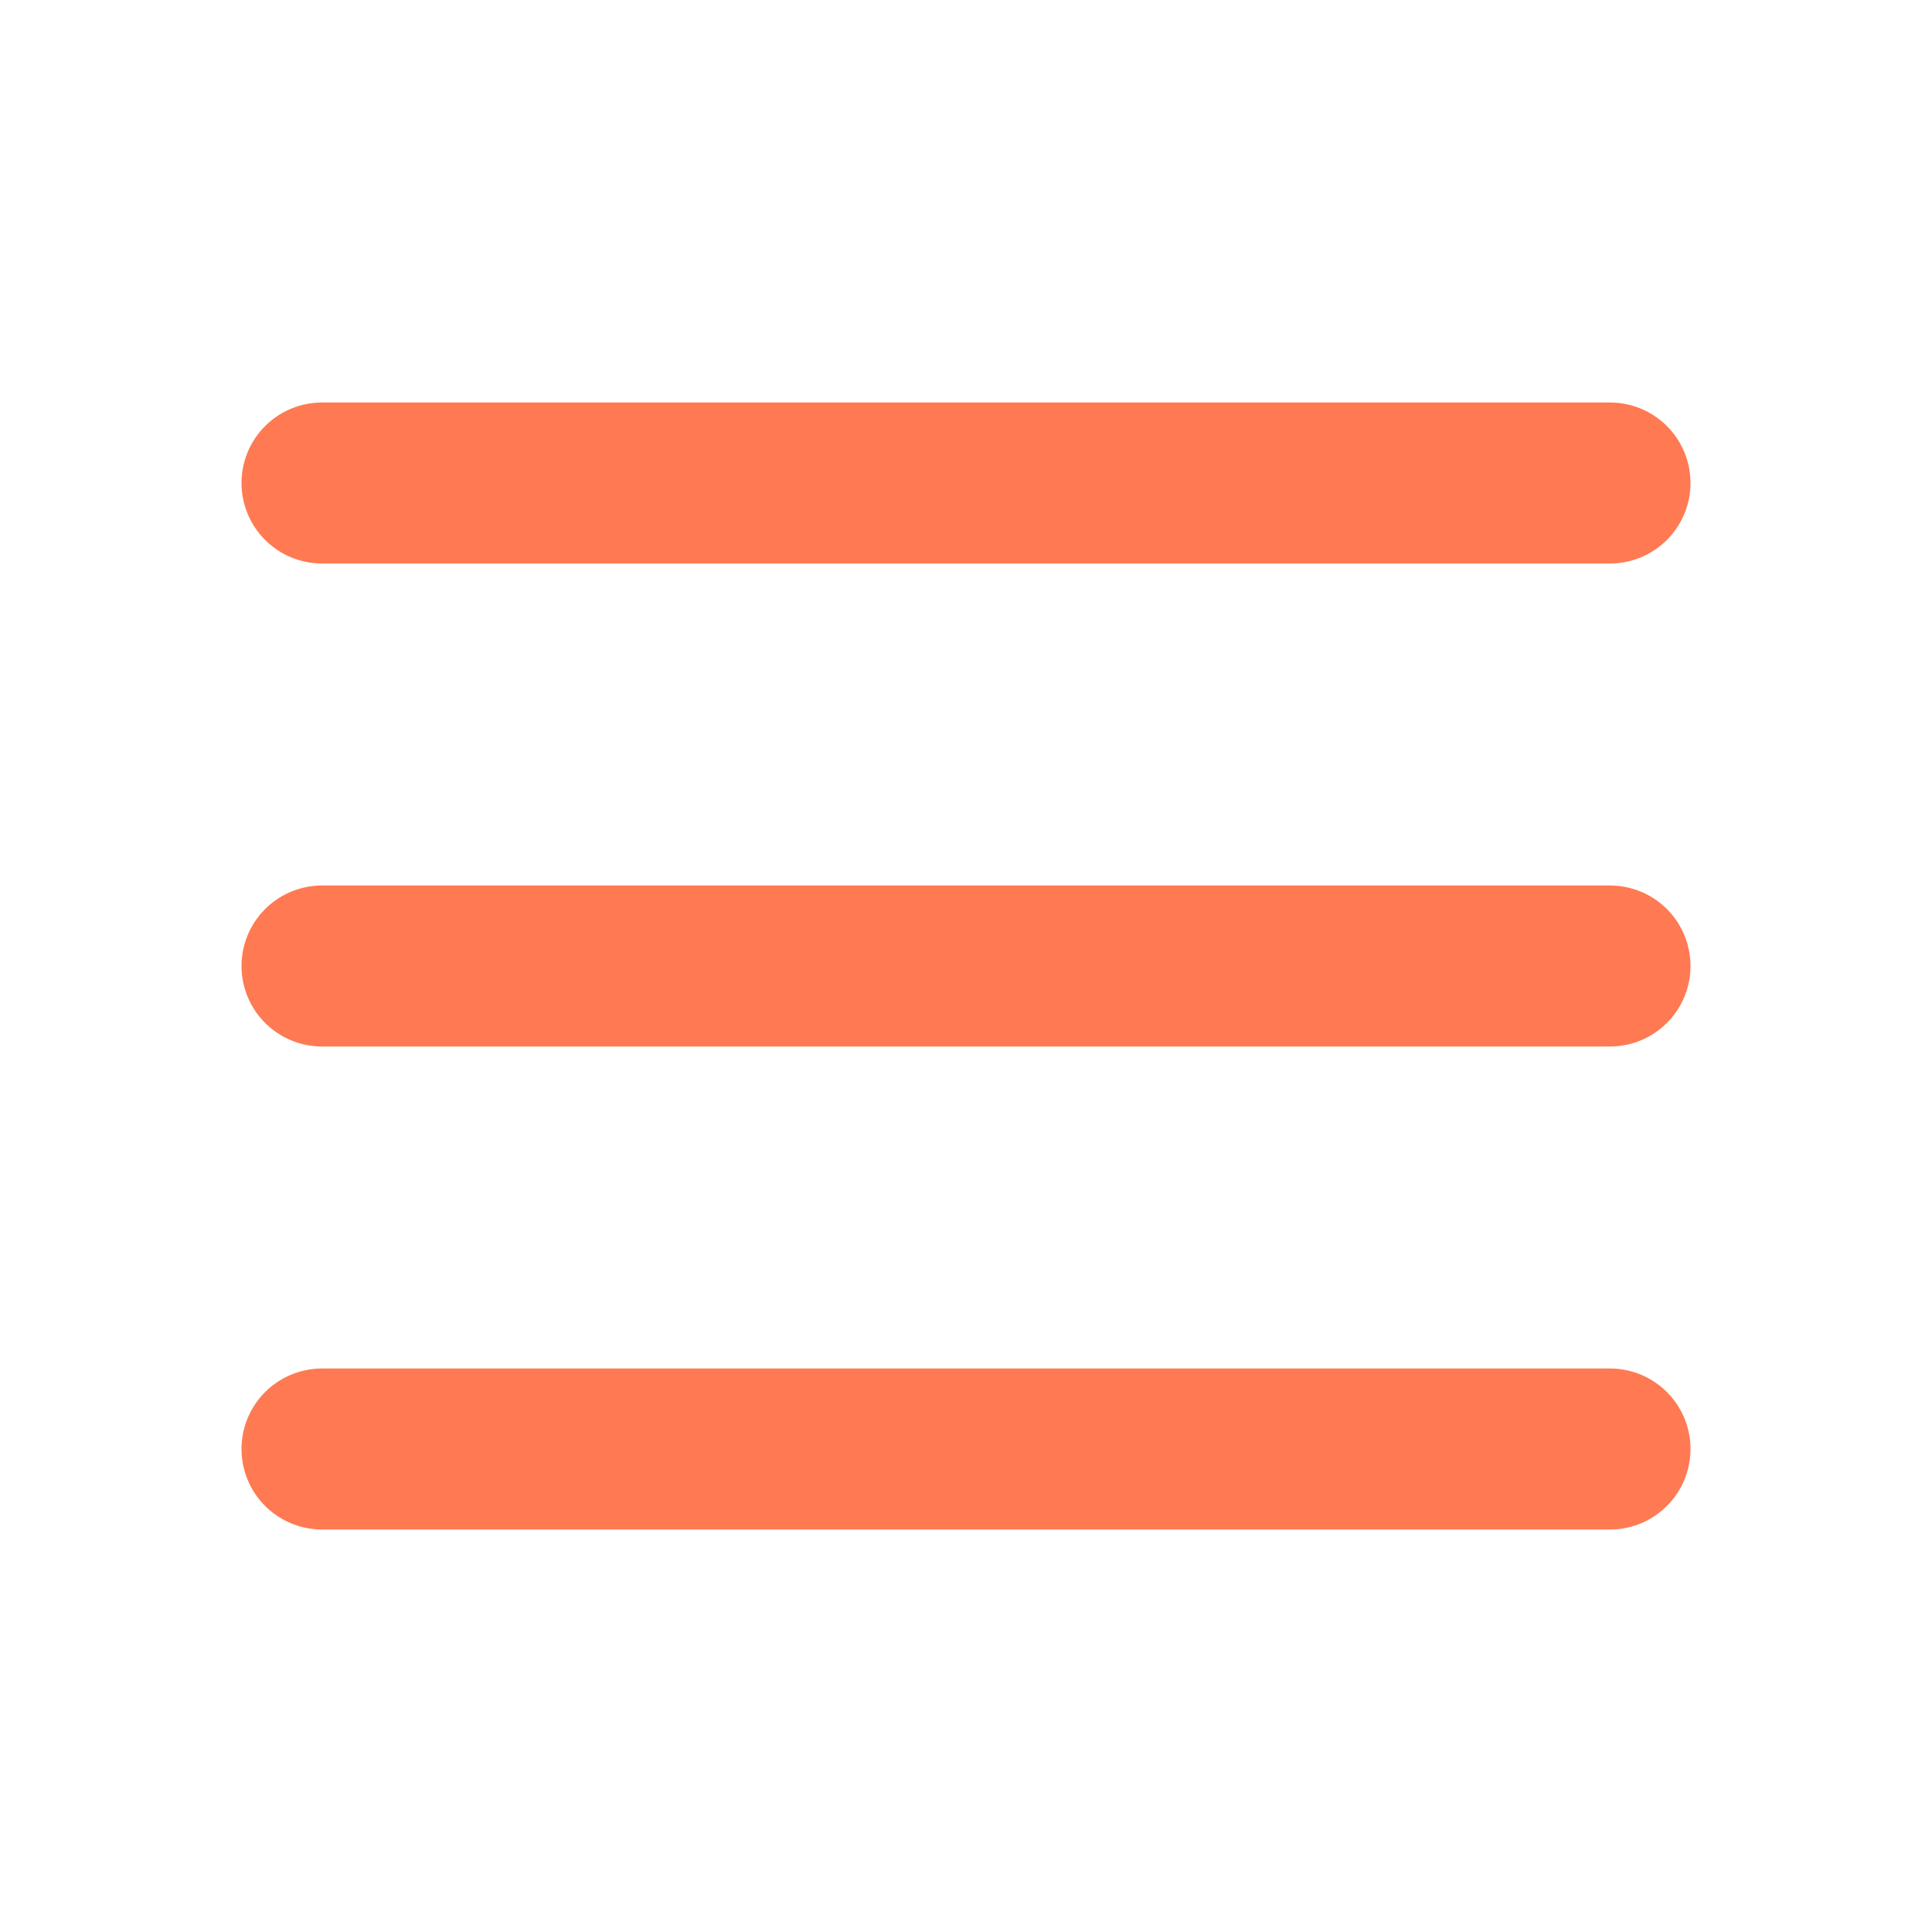
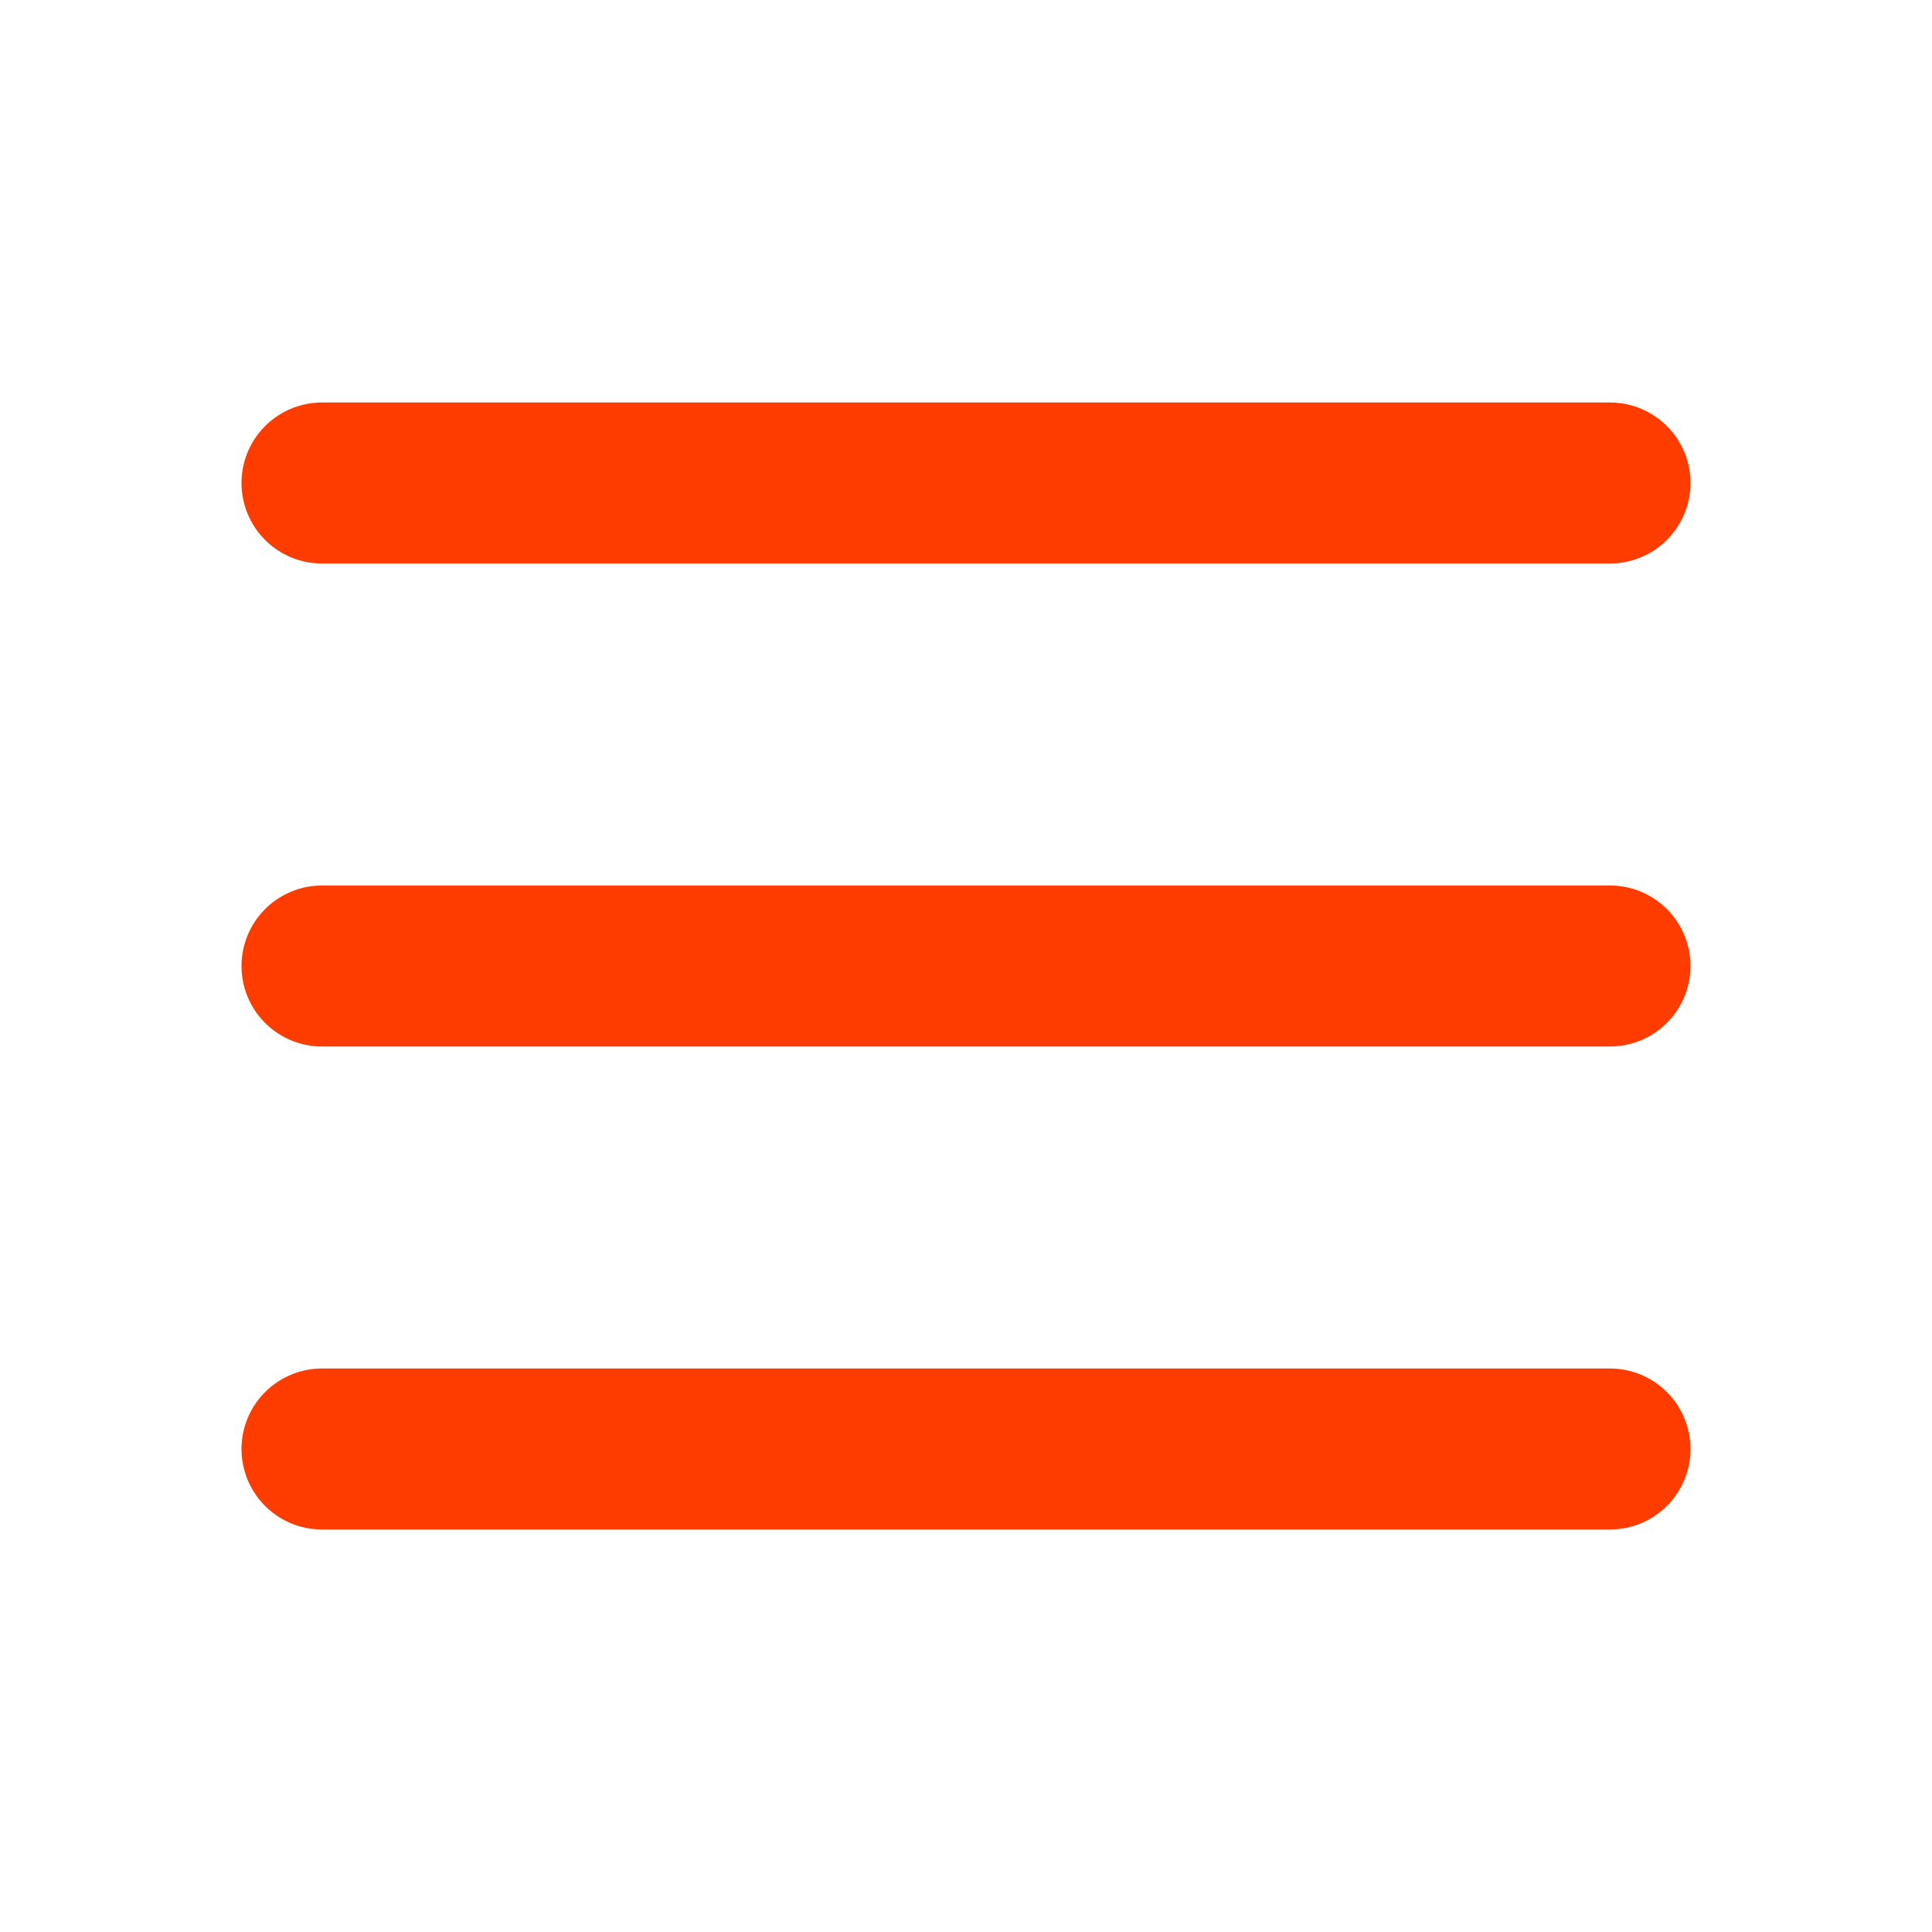
<svg xmlns="http://www.w3.org/2000/svg" viewBox="0 0 24 24" fill="none">
  <g id="SVGRepo_bgCarrier" stroke-width="0" />
  <g id="SVGRepo_tracerCarrier" stroke-linecap="round" stroke-linejoin="round" />
  <g id="SVGRepo_iconCarrier">
-     <path d="M4 6H20M4 12H20M4 18H20" stroke="rgba(255, 60, 0, 0.678)" stroke-width="2" stroke-linecap="round" stroke-linejoin="round" />
+     <path d="M4 6H20M4 12H20M4 18H20" stroke="#ff3c00" stroke-width="2" stroke-linecap="round" stroke-linejoin="round" />
  </g>
</svg>
